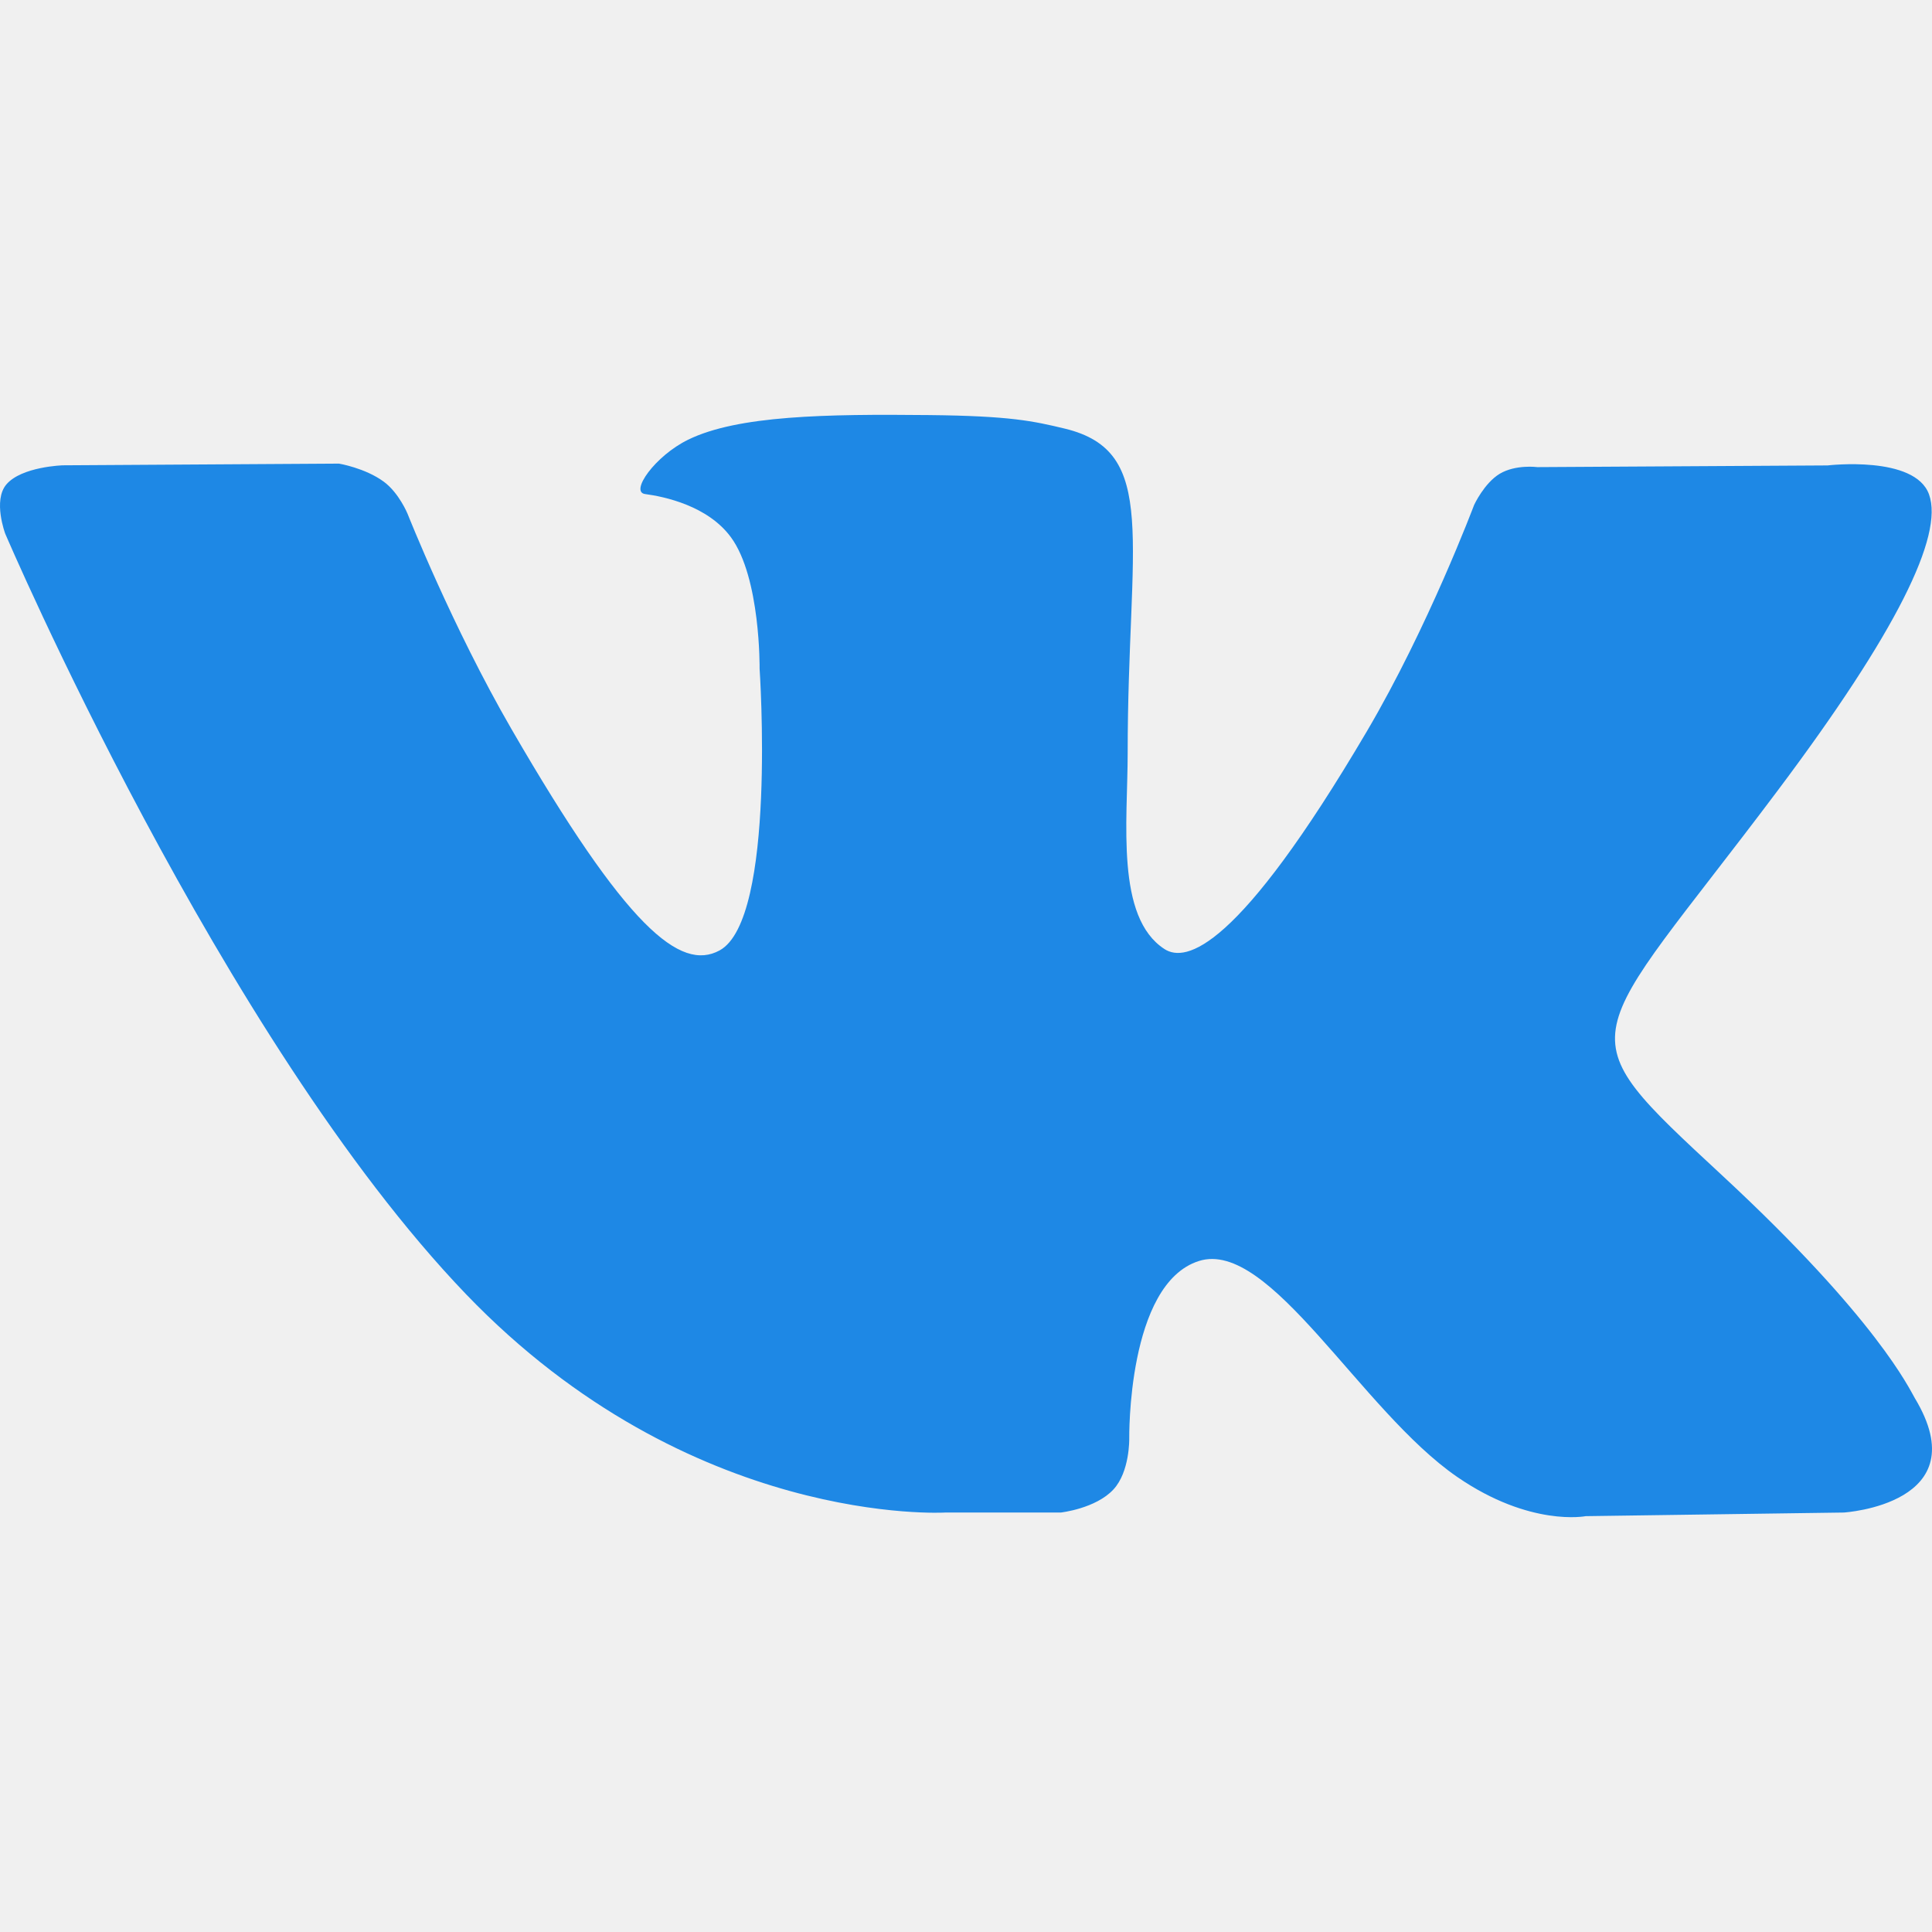
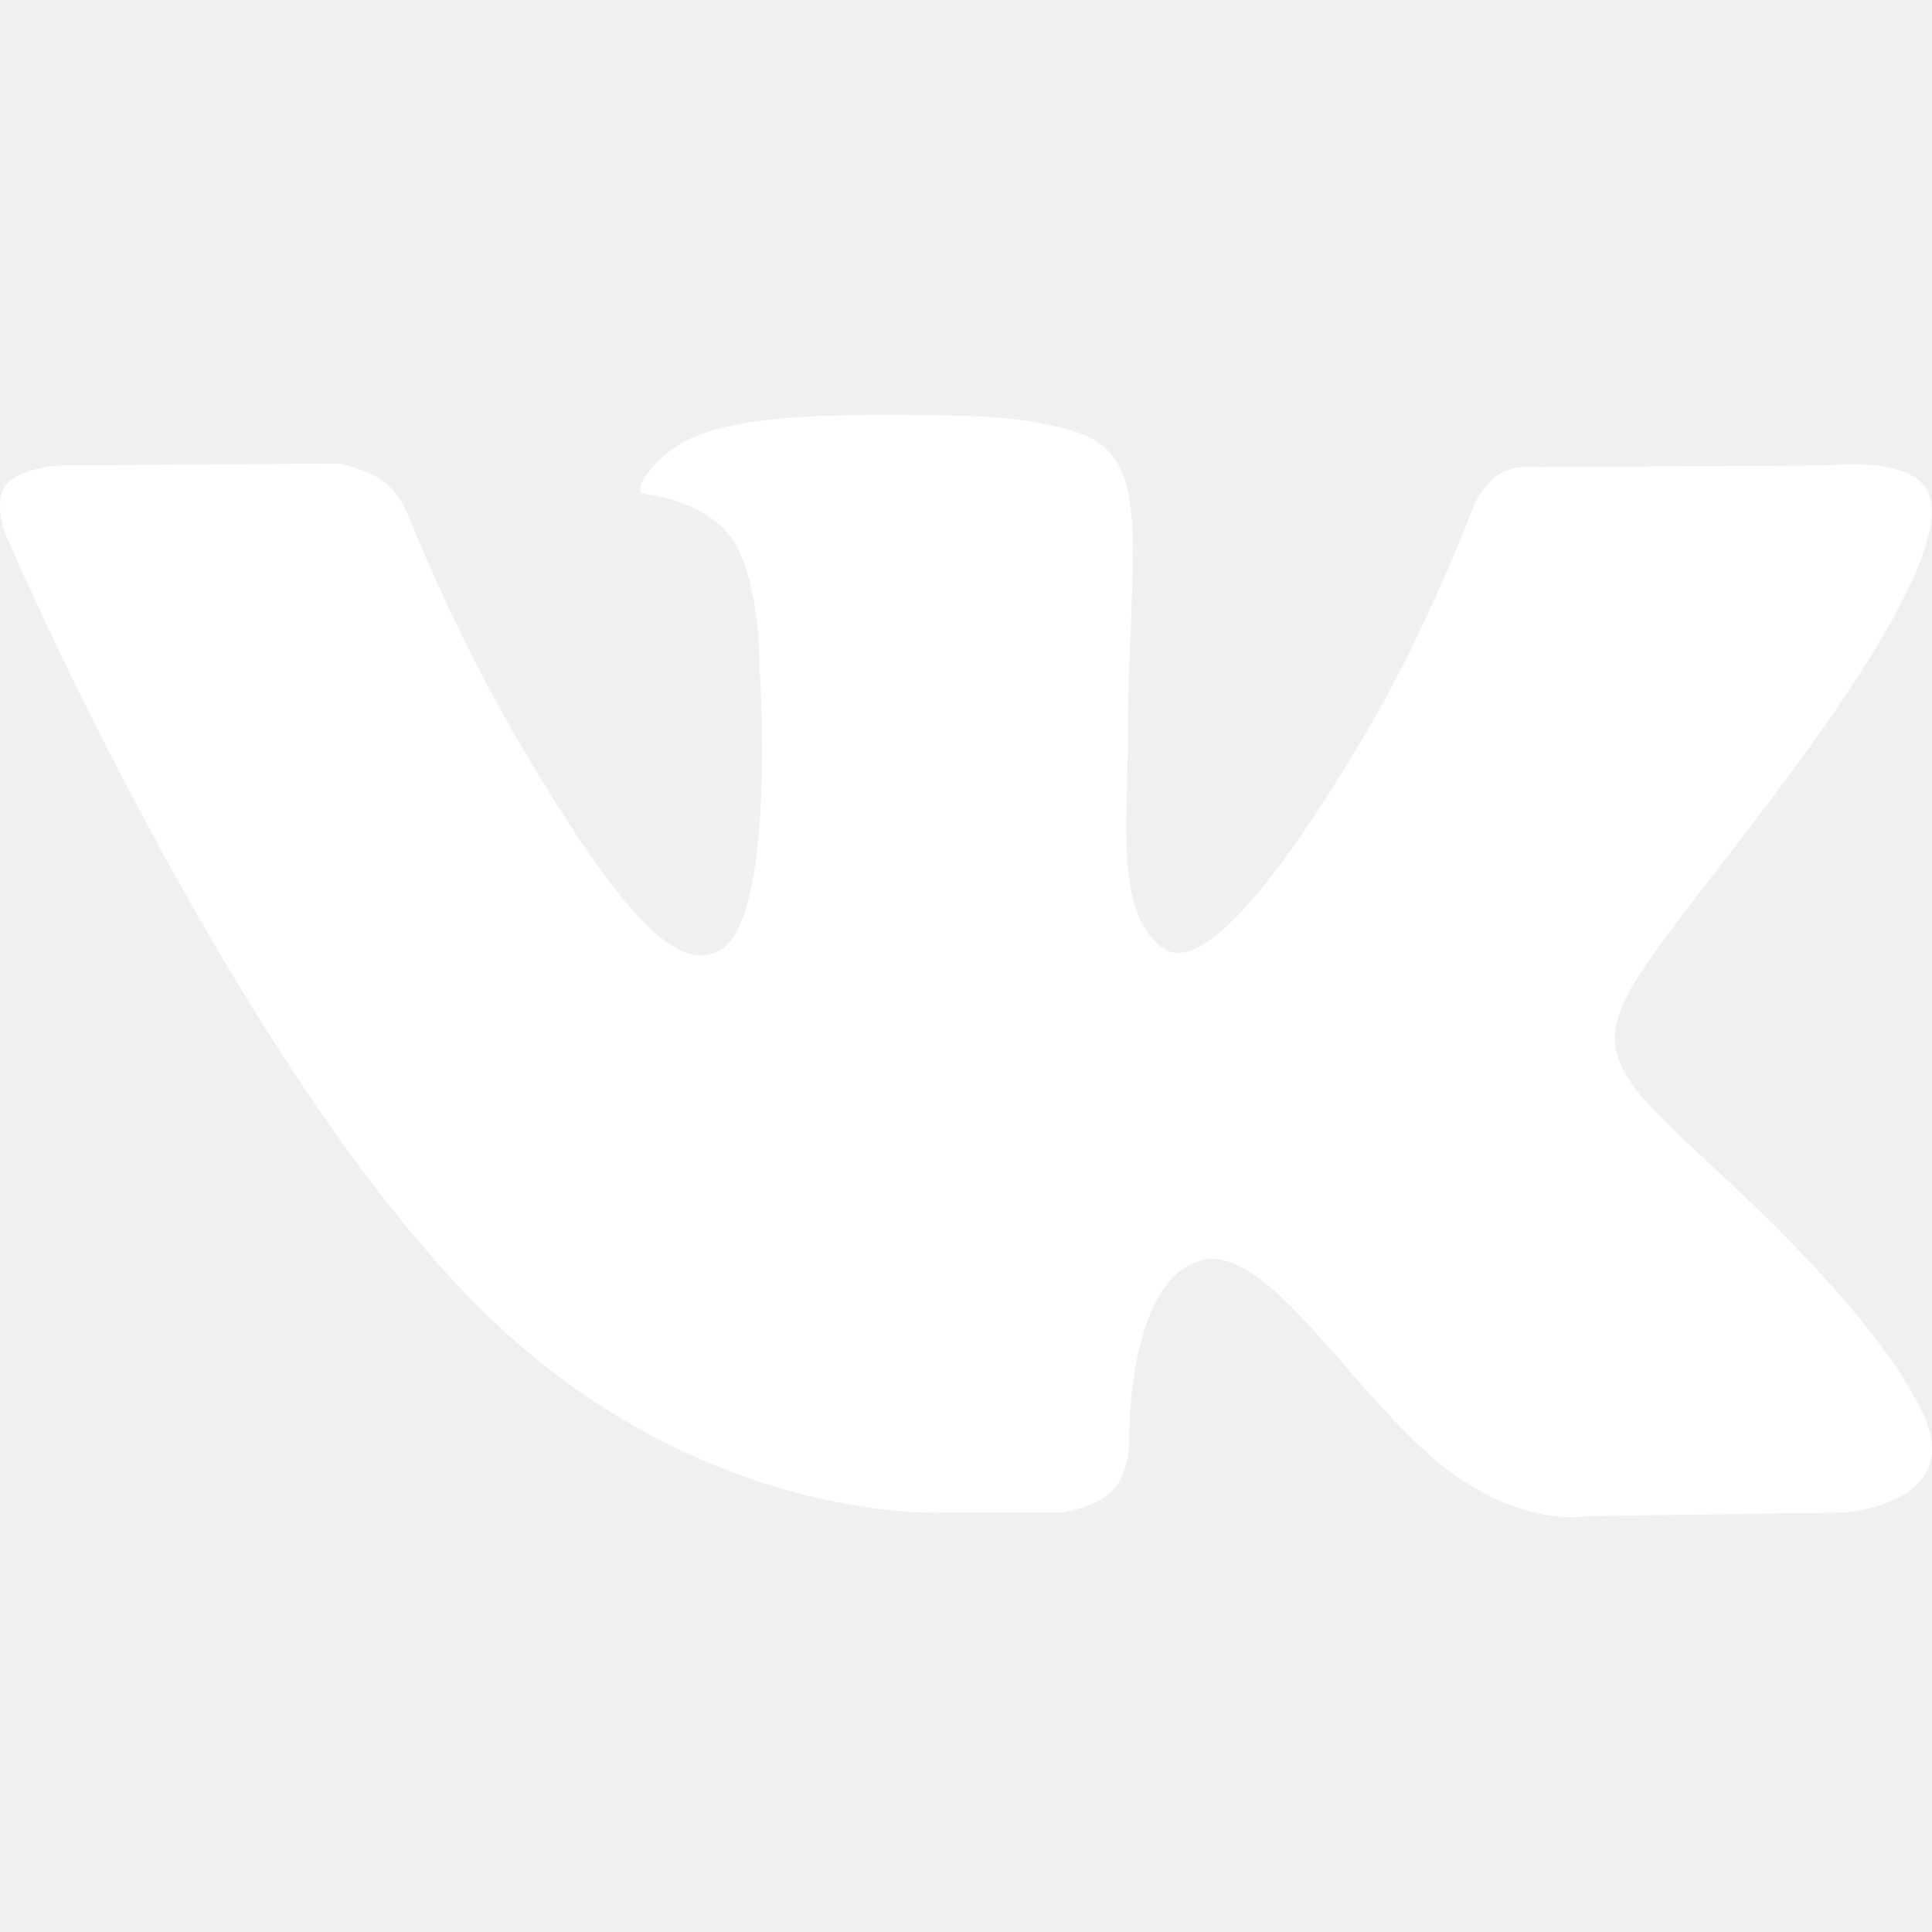
<svg xmlns="http://www.w3.org/2000/svg" version="1.1" id="Capa_1" x="0px" y="0px" viewBox="0 0 511.962 511.962" style="enable-background:new 0 0 511.962 511.962;" xml:space="preserve">
-   <path style="fill:#1E88E5;" d="M250.503,400.807h30.592c0,0,9.248-1.024,13.952-6.112c4.352-4.672,4.192-13.44,4.192-13.44  s-0.608-41.056,18.464-47.104c18.784-5.952,42.912,39.68,68.48,57.248c19.328,13.28,34.016,10.368,34.016,10.368l68.384-0.96  c0,0,35.776-2.208,18.816-30.336c-1.376-2.304-9.888-20.8-50.848-58.816c-42.88-39.808-37.12-33.344,14.528-102.176  c31.456-41.92,44.032-67.52,40.096-78.464c-3.744-10.432-26.88-7.68-26.88-7.68l-76.928,0.448c0,0-5.696-0.768-9.952,1.76  c-4.128,2.496-6.784,8.256-6.784,8.256s-12.192,32.448-28.448,60.032c-34.272,58.208-48,61.28-53.6,57.664  c-13.024-8.416-9.76-33.856-9.76-51.904c0-56.416,8.544-79.936-16.672-86.016c-8.384-2.016-14.528-3.36-35.936-3.584  c-27.456-0.288-50.72,0.096-63.872,6.528c-8.768,4.288-15.52,13.856-11.392,14.4c5.088,0.672,16.608,3.104,22.72,11.424  c7.904,10.72,7.616,34.848,7.616,34.848s4.544,66.4-10.592,74.656c-10.4,5.664-24.64-5.888-55.2-58.72  c-15.648-27.04-27.488-56.96-27.488-56.96s-2.272-5.568-6.336-8.544c-4.928-3.616-11.84-4.768-11.84-4.768l-73.152,0.448  c0,0-10.976,0.32-15.008,5.088c-3.584,4.256-0.288,13.024-0.288,13.024s57.28,133.984,122.112,201.536  C182.983,404.871,250.503,400.807,250.503,400.807L250.503,400.807z" />
+   <path style="fill:#ffffff;" d="M250.503,400.807h30.592c0,0,9.248-1.024,13.952-6.112c4.352-4.672,4.192-13.44,4.192-13.44  s-0.608-41.056,18.464-47.104c18.784-5.952,42.912,39.68,68.48,57.248c19.328,13.28,34.016,10.368,34.016,10.368l68.384-0.96  c0,0,35.776-2.208,18.816-30.336c-1.376-2.304-9.888-20.8-50.848-58.816c-42.88-39.808-37.12-33.344,14.528-102.176  c31.456-41.92,44.032-67.52,40.096-78.464c-3.744-10.432-26.88-7.68-26.88-7.68l-76.928,0.448c0,0-5.696-0.768-9.952,1.76  c-4.128,2.496-6.784,8.256-6.784,8.256s-12.192,32.448-28.448,60.032c-34.272,58.208-48,61.28-53.6,57.664  c-13.024-8.416-9.76-33.856-9.76-51.904c0-56.416,8.544-79.936-16.672-86.016c-8.384-2.016-14.528-3.36-35.936-3.584  c-27.456-0.288-50.72,0.096-63.872,6.528c-8.768,4.288-15.52,13.856-11.392,14.4c5.088,0.672,16.608,3.104,22.72,11.424  c7.904,10.72,7.616,34.848,7.616,34.848s4.544,66.4-10.592,74.656c-10.4,5.664-24.64-5.888-55.2-58.72  c-15.648-27.04-27.488-56.96-27.488-56.96s-2.272-5.568-6.336-8.544c-4.928-3.616-11.84-4.768-11.84-4.768l-73.152,0.448  c0,0-10.976,0.32-15.008,5.088c-3.584,4.256-0.288,13.024-0.288,13.024s57.28,133.984,122.112,201.536  C182.983,404.871,250.503,400.807,250.503,400.807L250.503,400.807z" />
  <g>
</g>
  <g>
</g>
  <g>
</g>
  <g>
</g>
  <g>
</g>
  <g>
</g>
  <g>
</g>
  <g>
</g>
  <g>
</g>
  <g>
</g>
  <g>
</g>
  <g>
</g>
  <g>
</g>
  <g>
</g>
  <g>
</g>
</svg>
